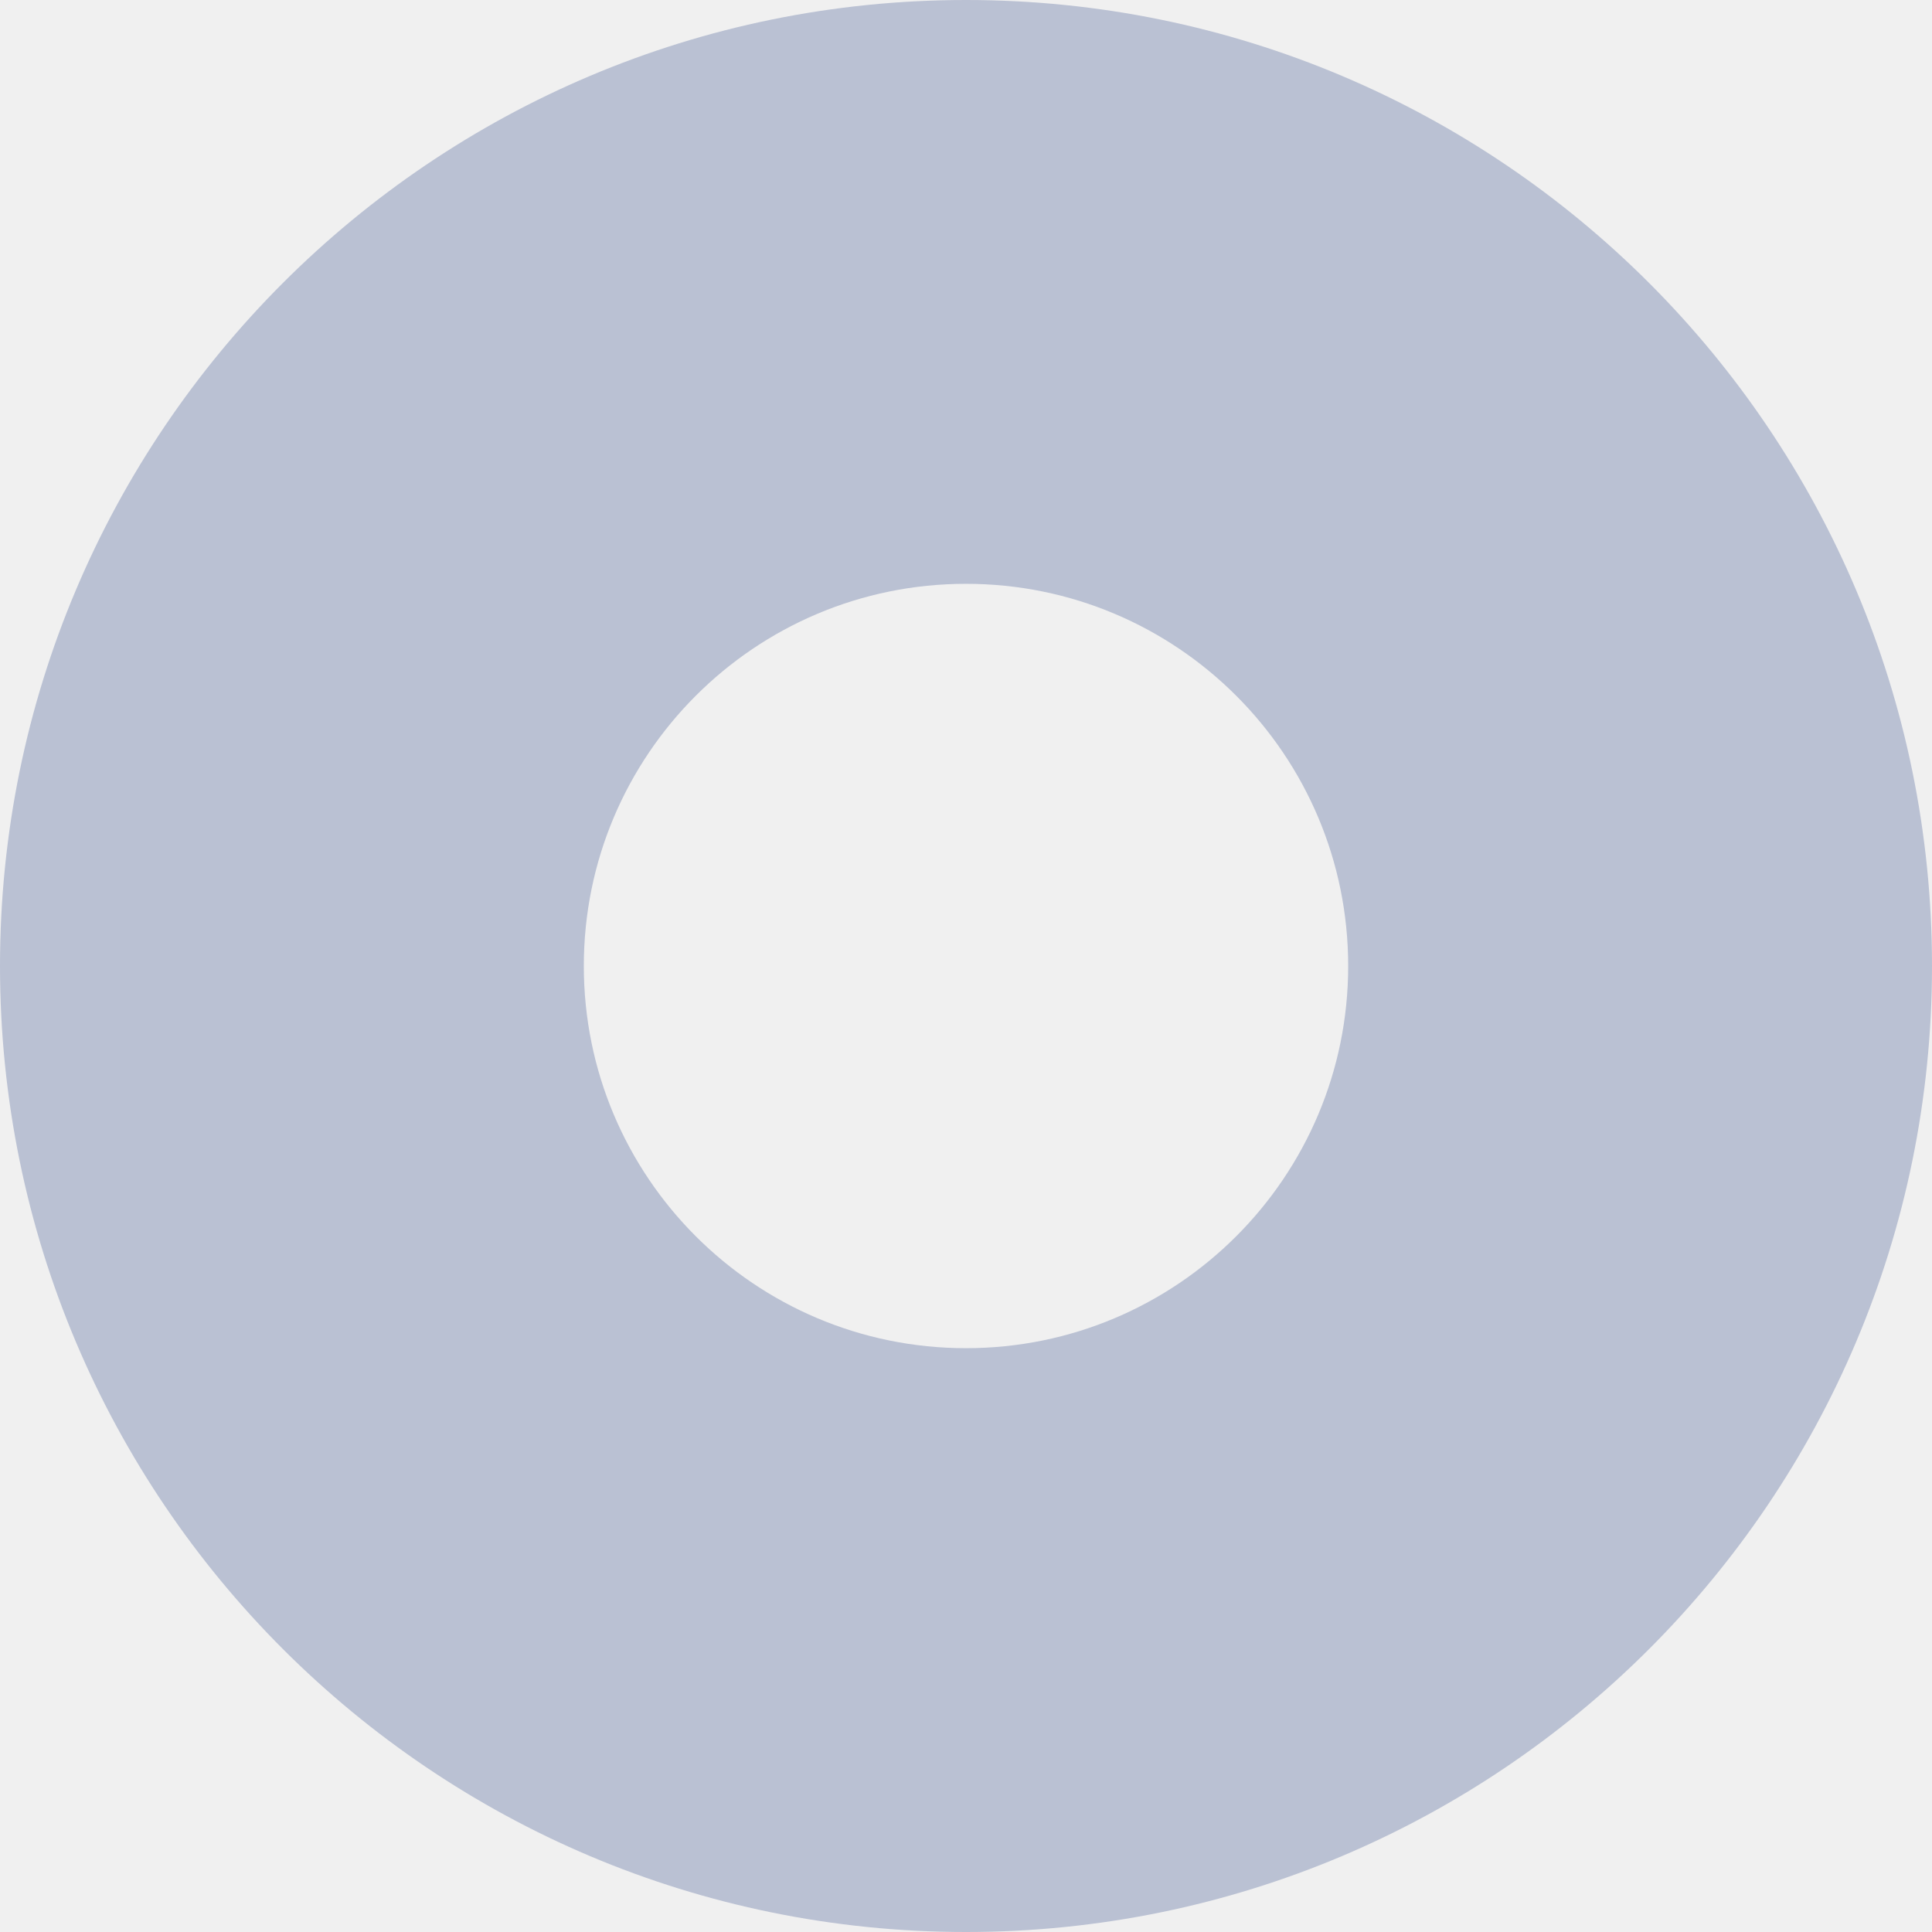
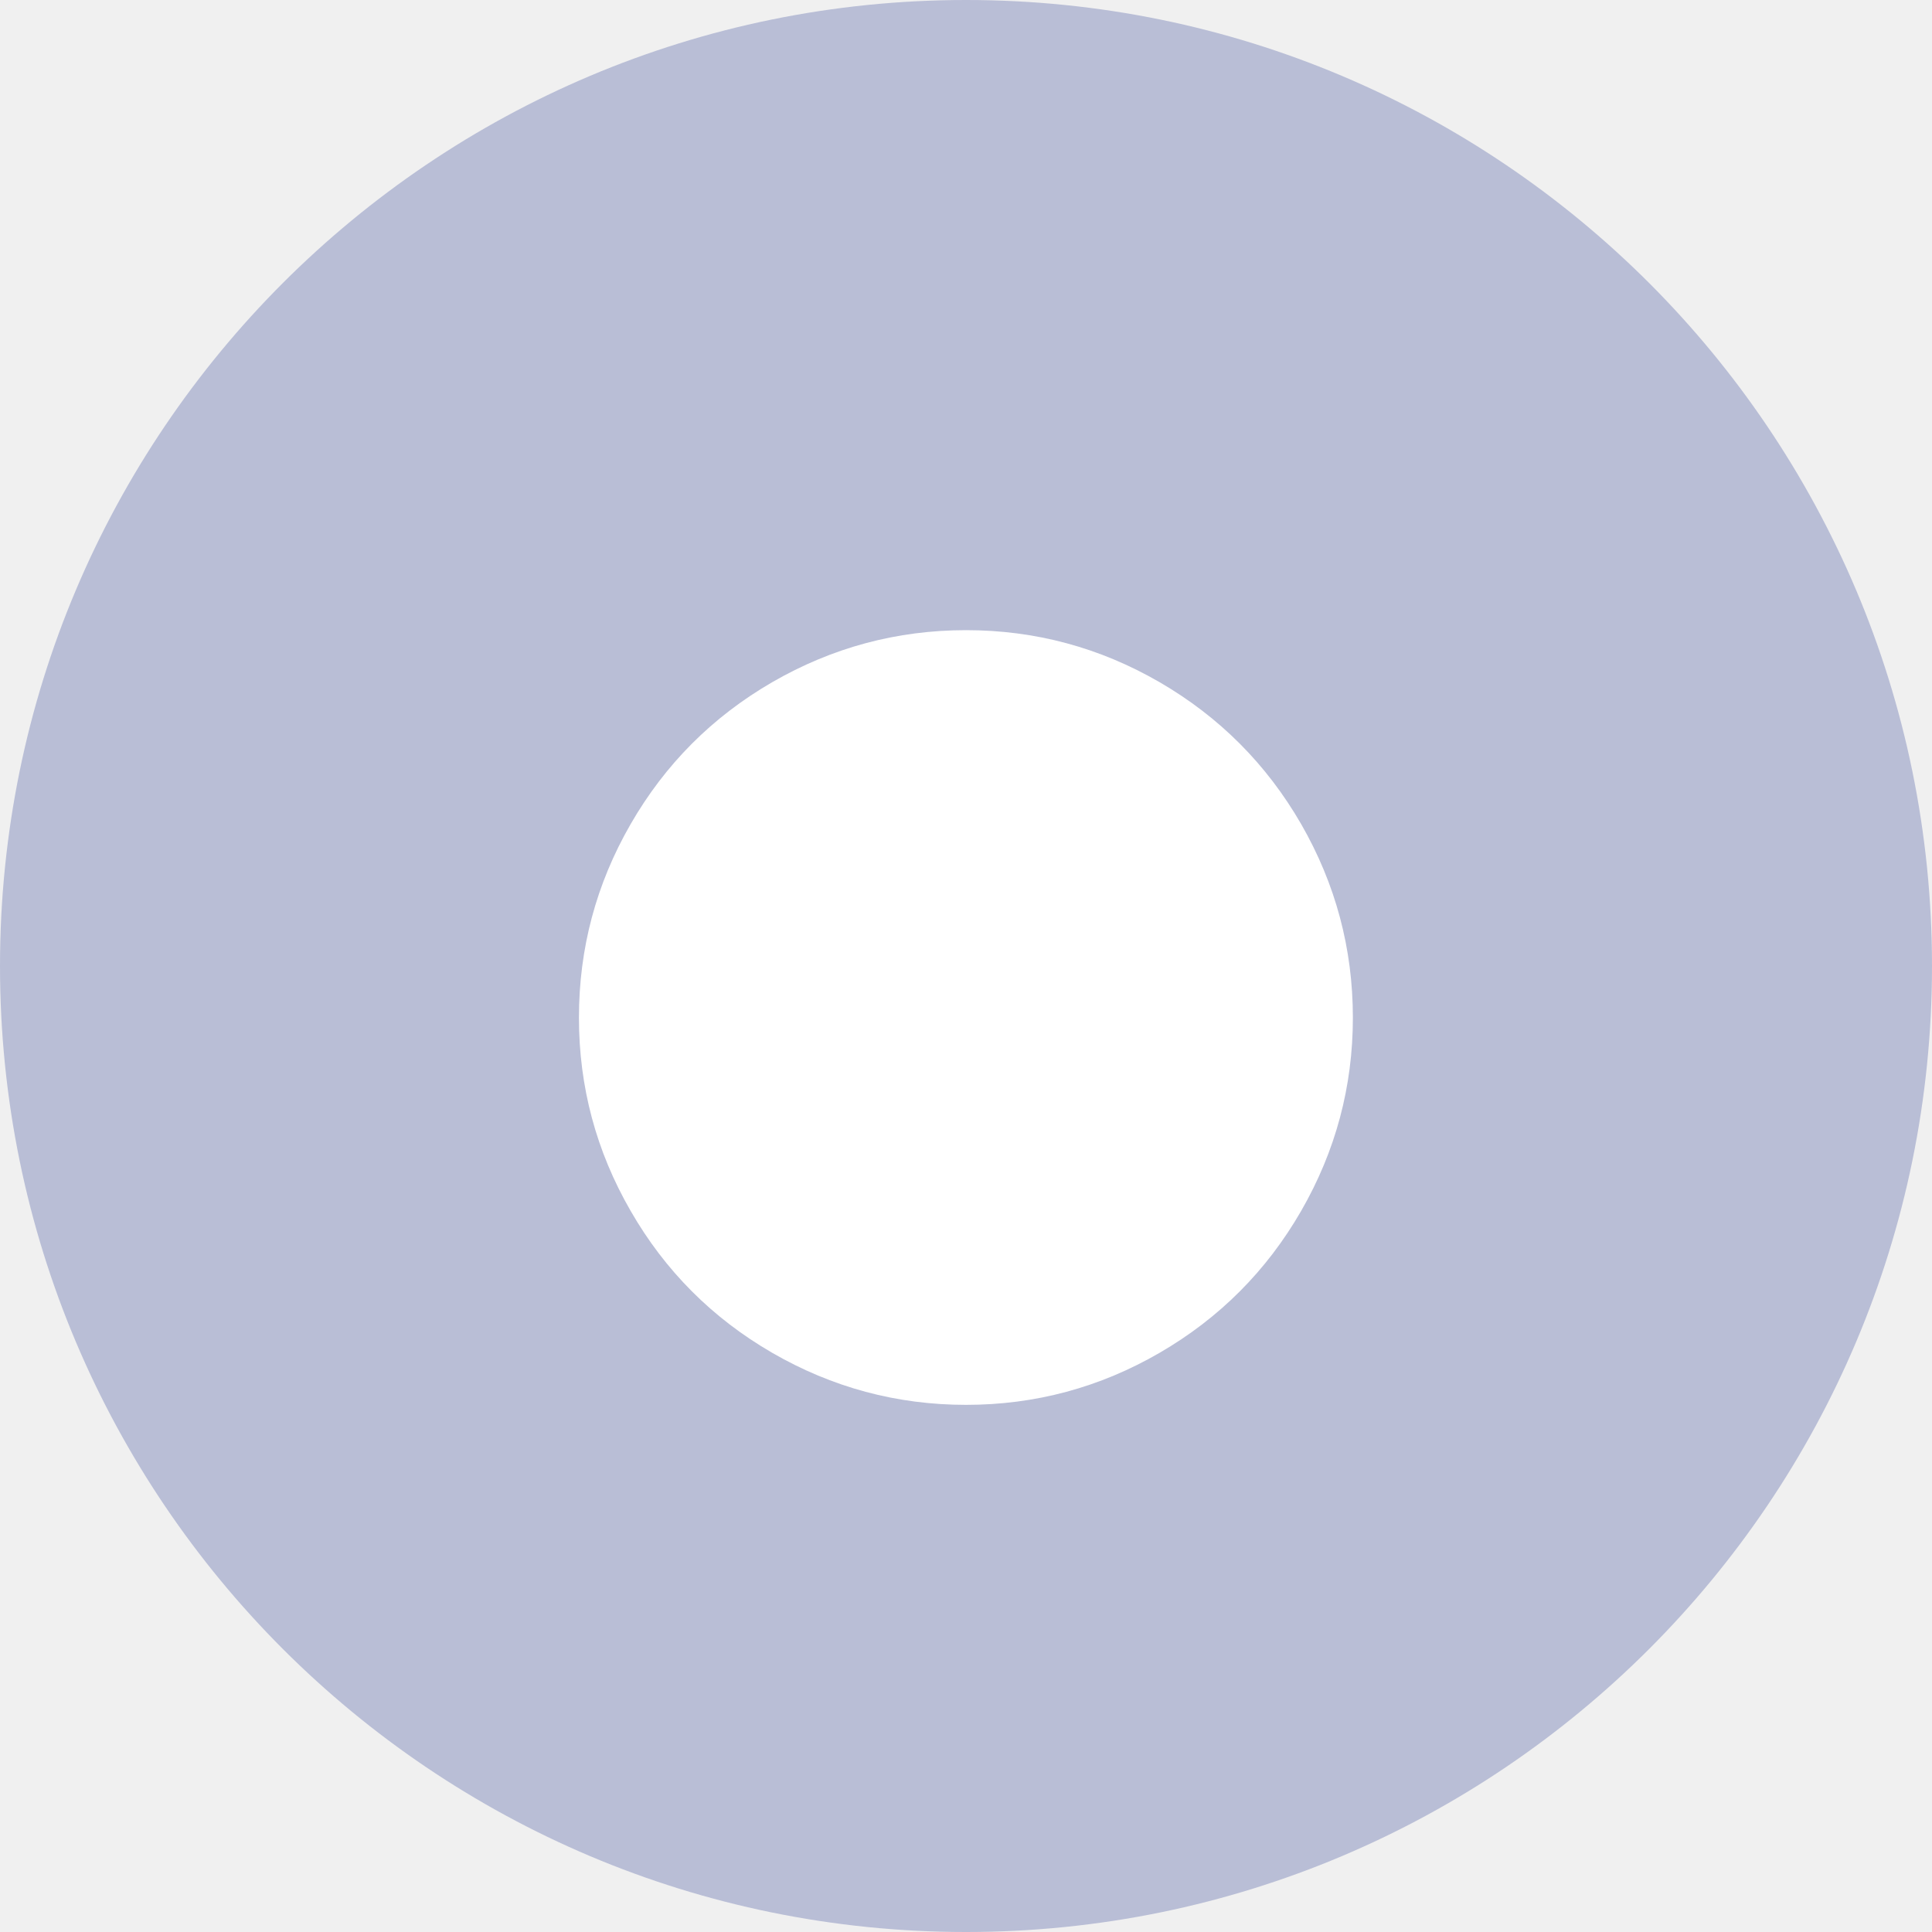
- <svg xmlns="http://www.w3.org/2000/svg" preserveAspectRatio="none" overflow="visible" style="display: block;" width="60" height="60" viewBox="0 0 60 60" fill="none">
-   <path id="Vector" d="M30 0C46.569 0 60 13.431 60 30C60 46.569 46.569 60 30 60C13.431 60 0 46.569 0 30C0 13.431 13.431 0 30 0ZM30 18.131C23.445 18.131 18.131 23.445 18.131 30C18.131 36.555 23.445 41.869 30 41.869C36.555 41.869 41.869 36.555 41.869 30C41.869 23.445 36.555 18.131 30 18.131Z" fill="#BAC1D3" />
+ <svg xmlns="http://www.w3.org/2000/svg" viewBox="0 0 80 80">
+   <rect width="80" height="80" rx="40" fill="#b9bed6" />
+   <text x="40" y="53" text-anchor="middle" fill="white" font-family="system-ui,sans-serif" font-size="42" font-weight="700">●</text>
</svg>
